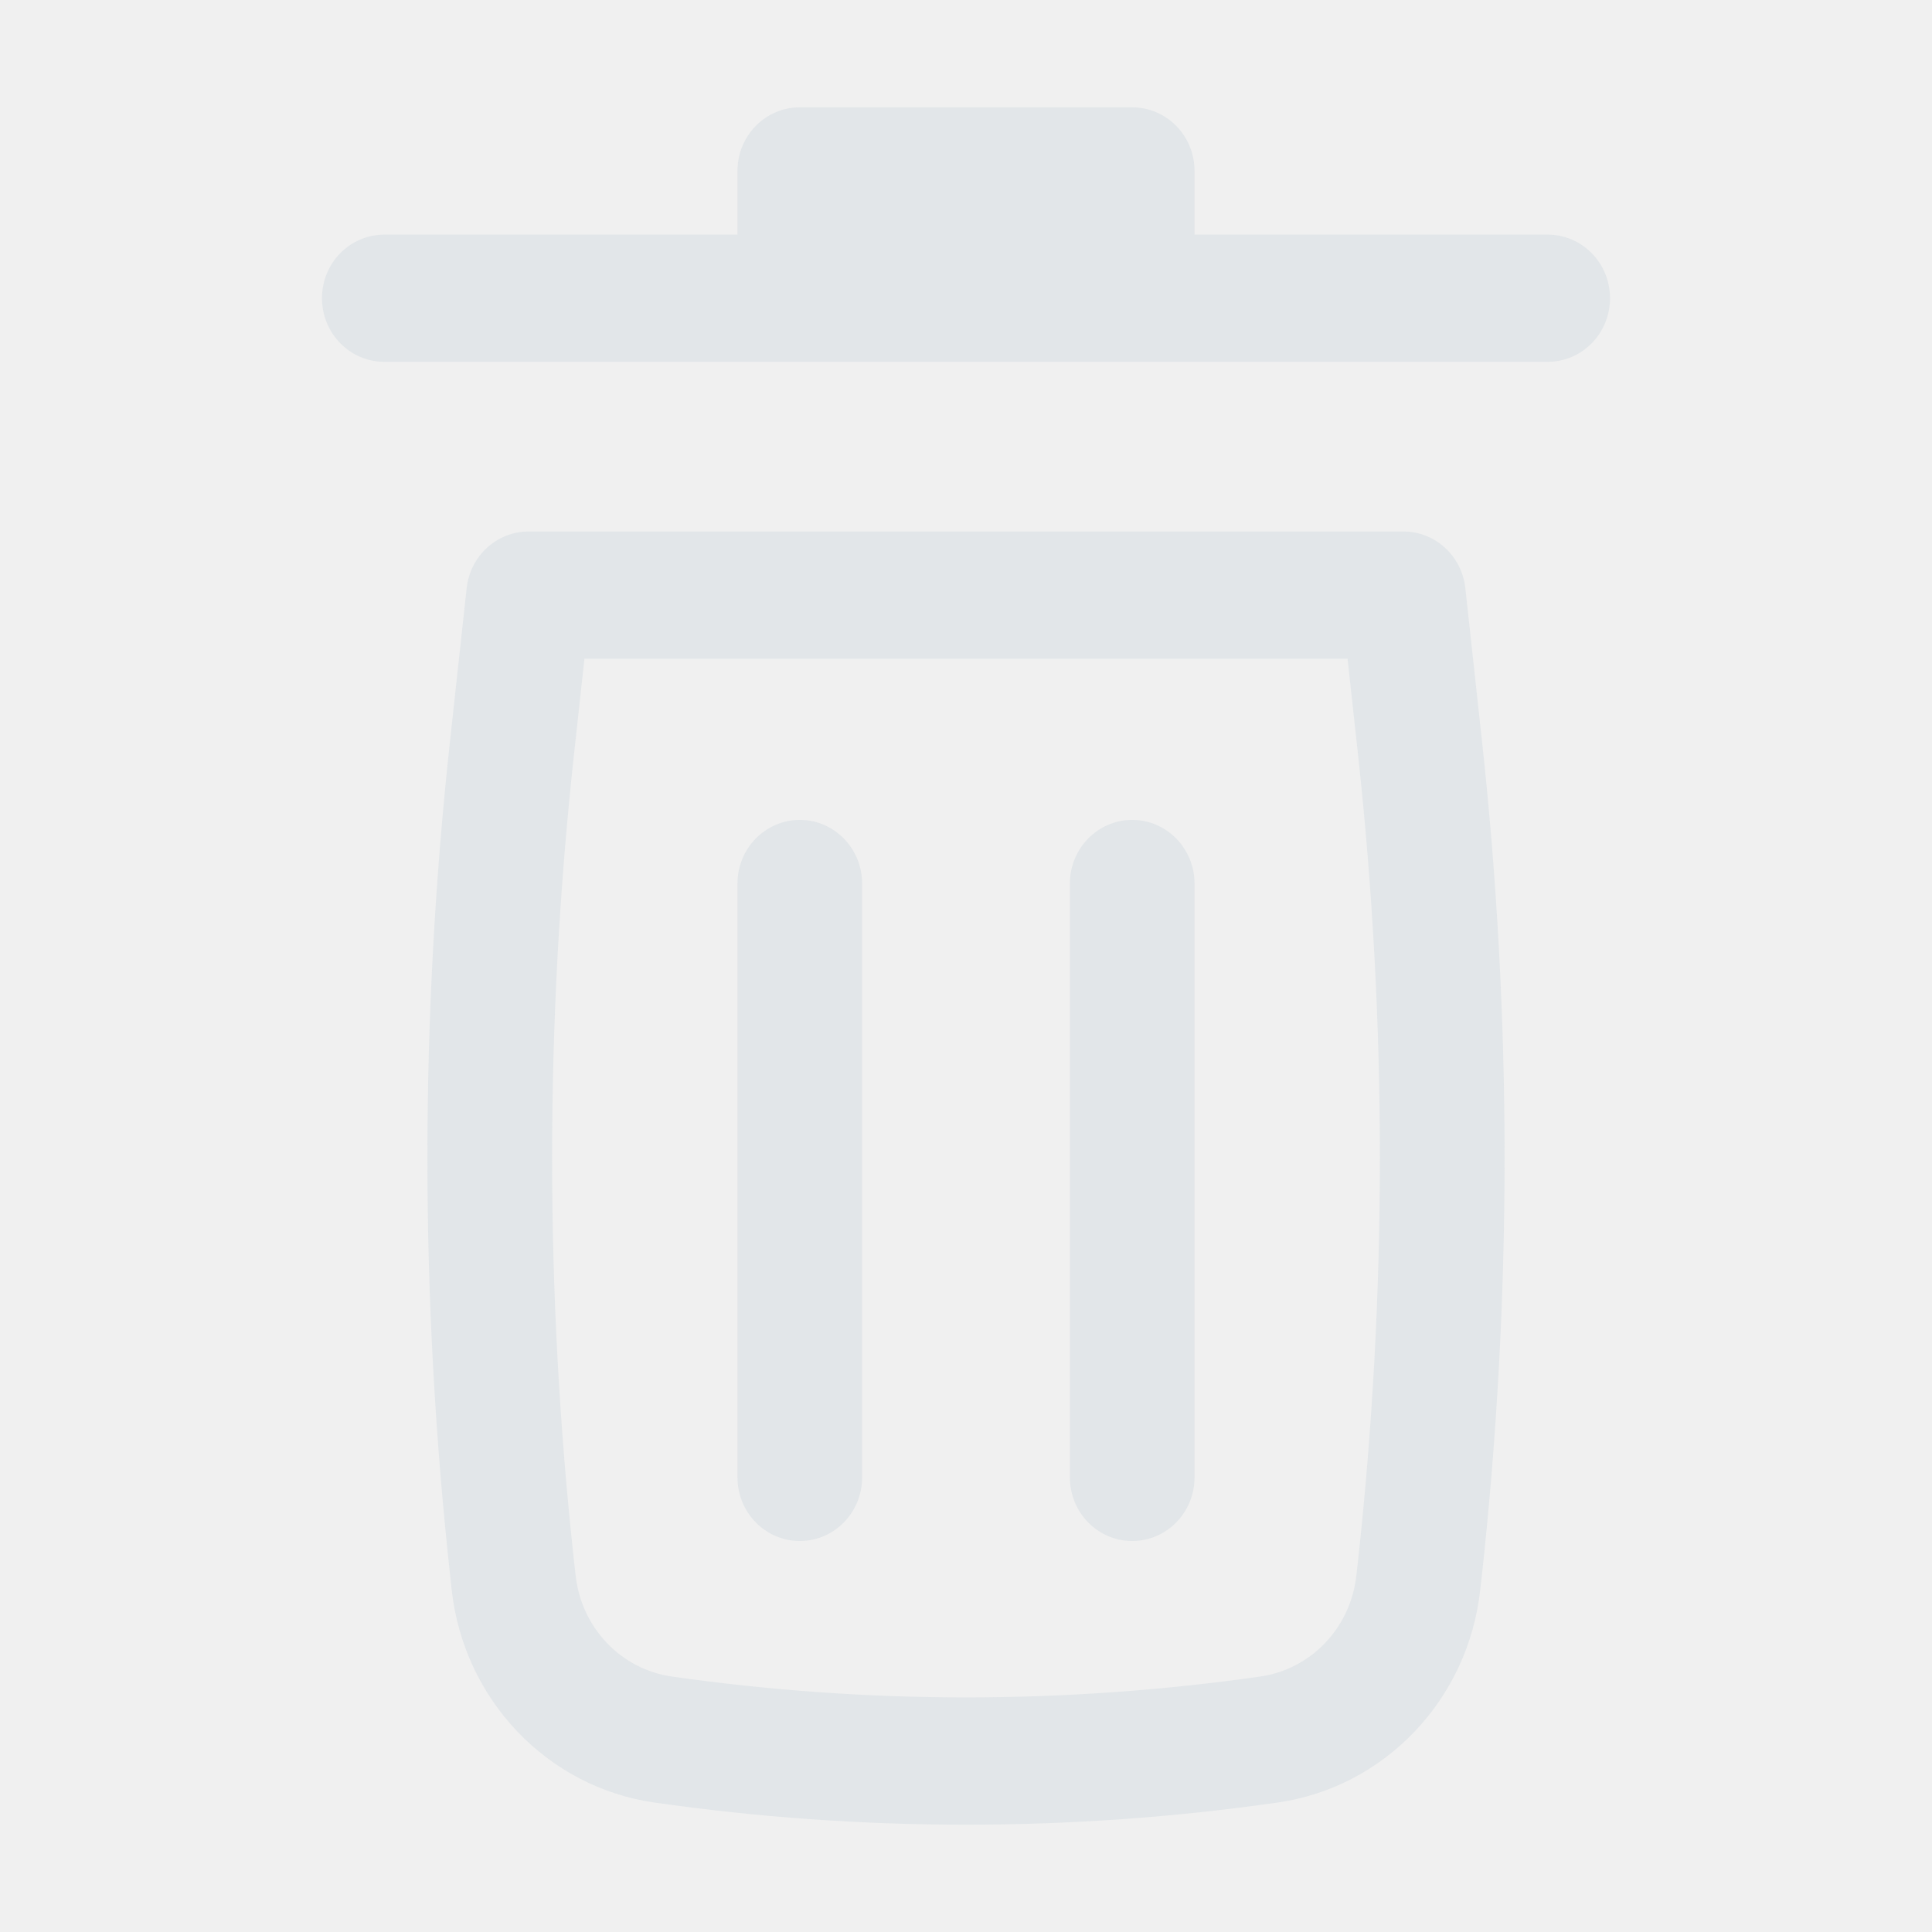
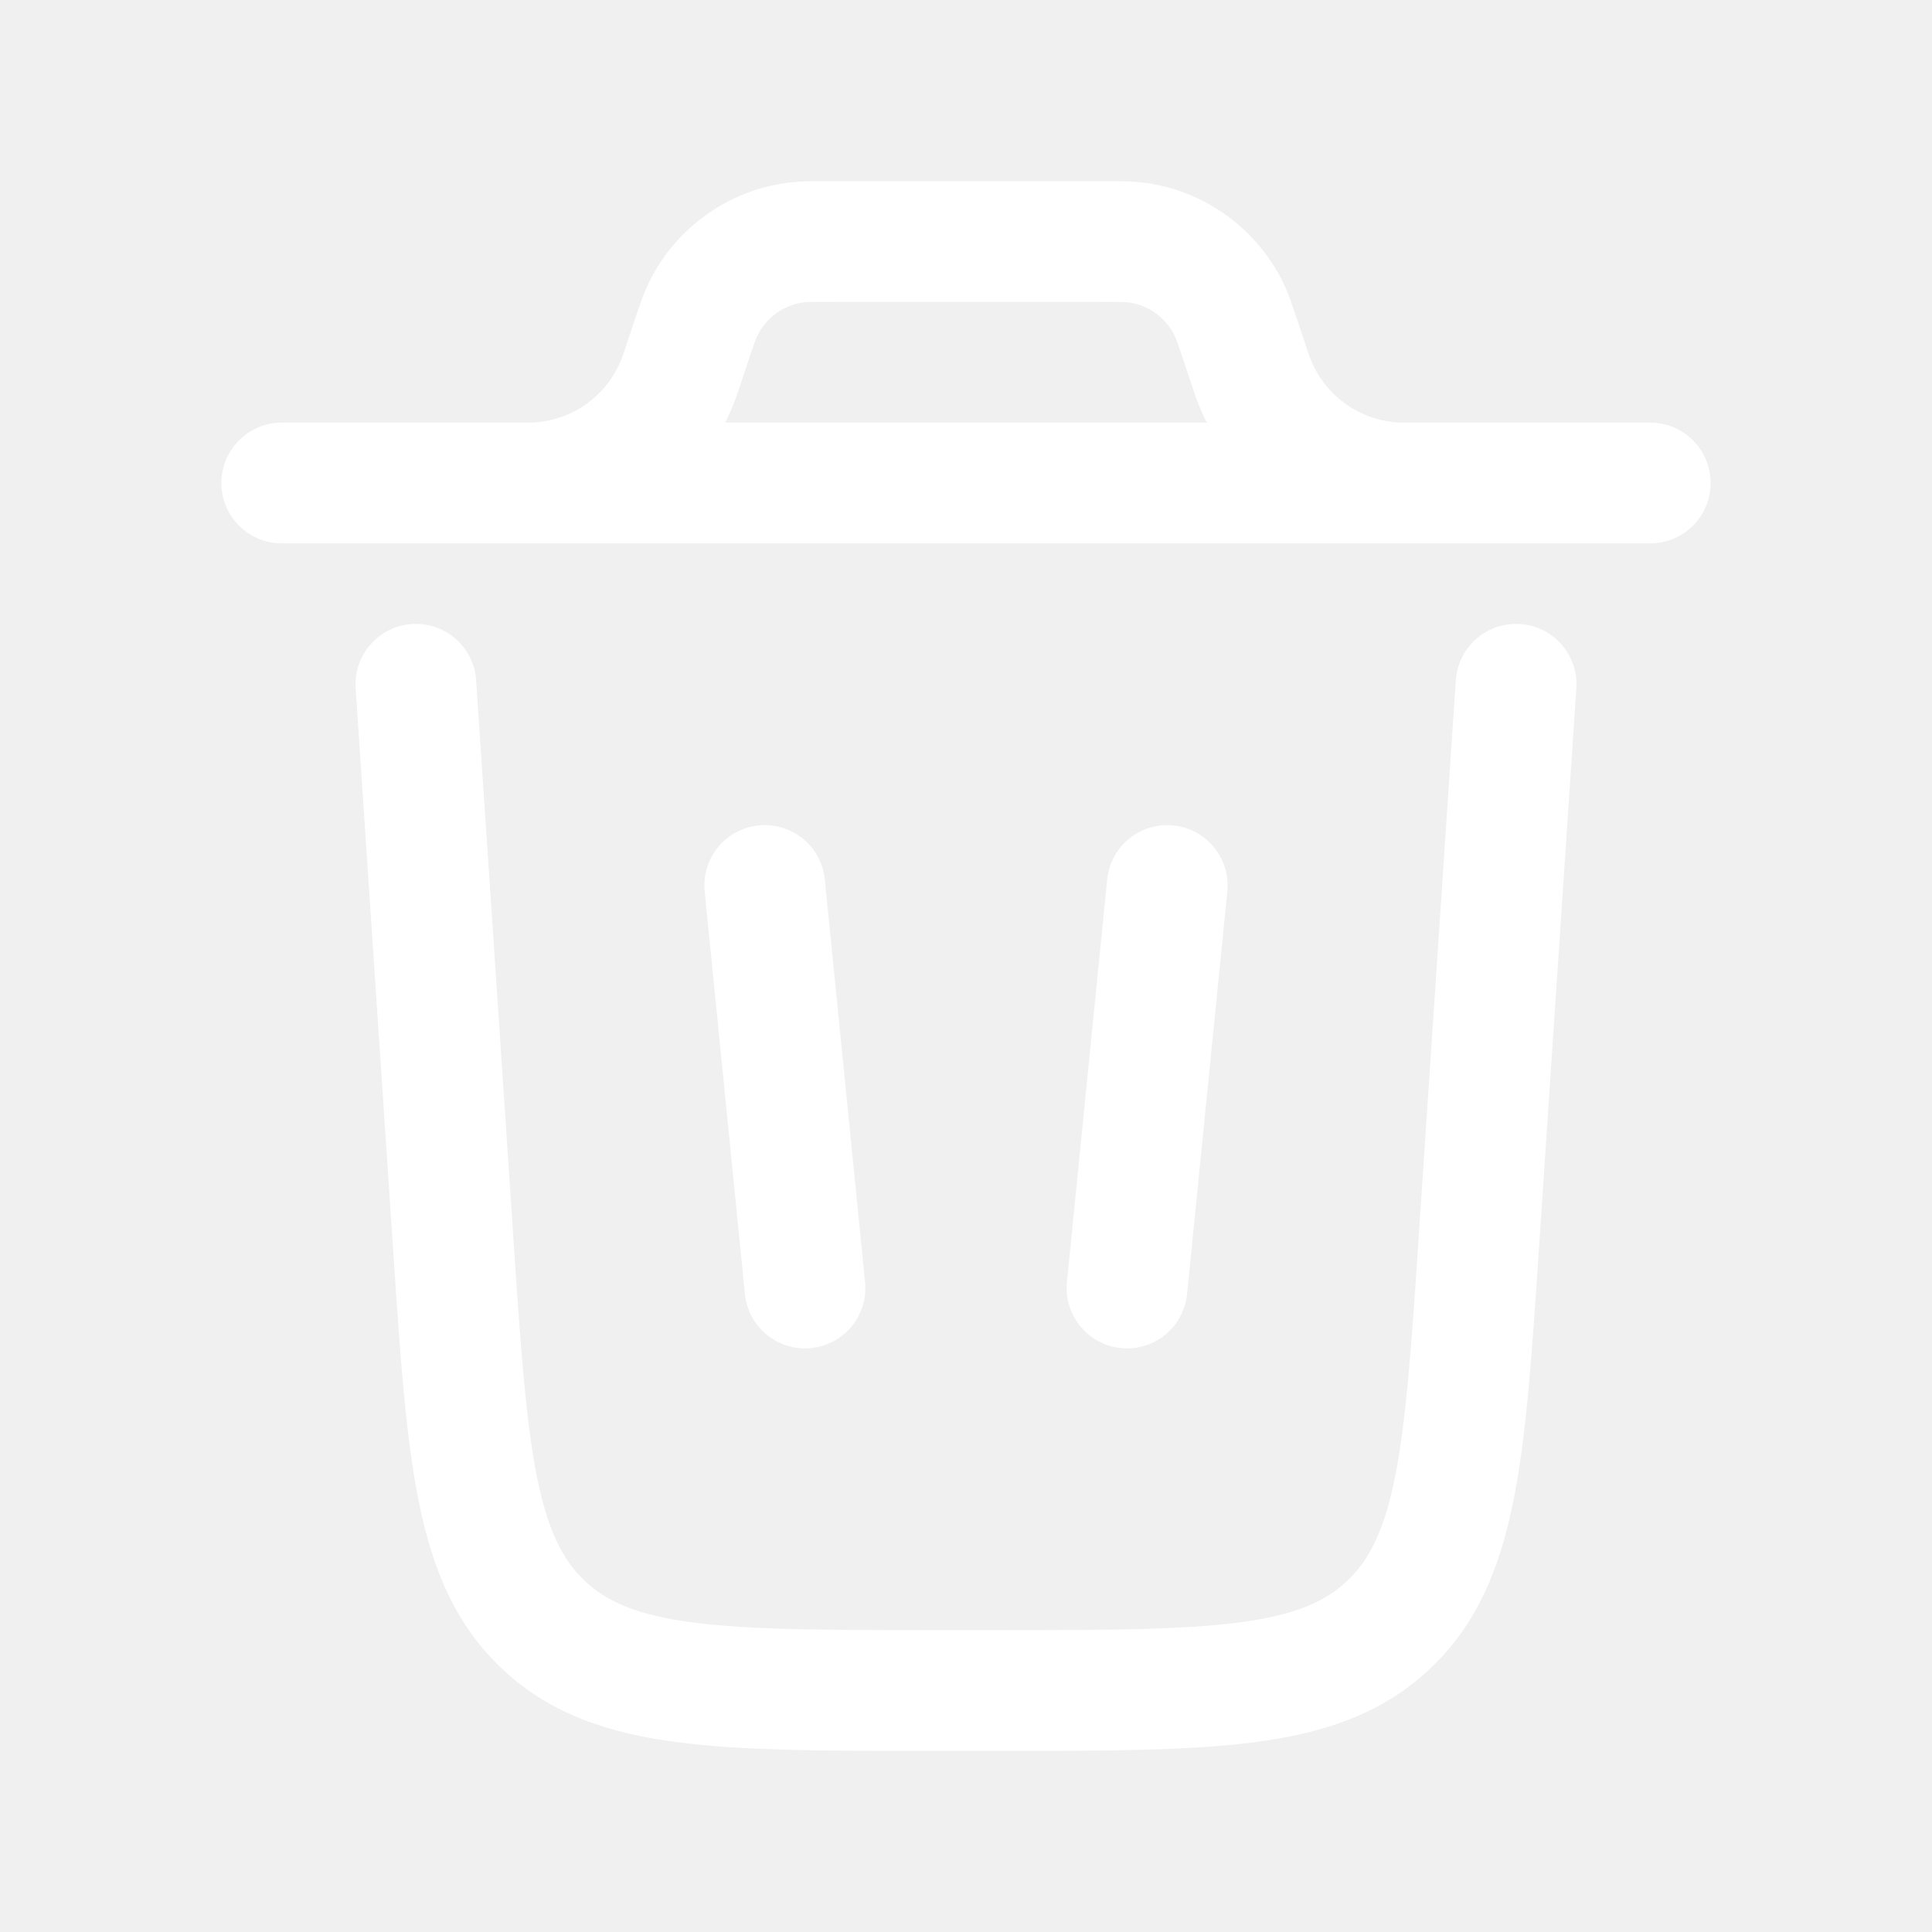
- <svg xmlns="http://www.w3.org/2000/svg" width="18" height="18" viewBox="0 0 18 18" fill="none">
-   <path d="M7.452 1C7.131 1 6.871 1.265 6.871 1.593V2.186H3.581C3.26 2.186 3 2.451 3 2.778C3 3.106 3.26 3.371 3.581 3.371H14.419C14.74 3.371 15 3.106 15 2.778C15 2.451 14.74 2.186 14.419 2.186H11.129V1.593C11.129 1.265 10.869 1 10.548 1H7.452Z" fill="#D5DDE2" fill-opacity="0.5" />
-   <path d="M7.452 7.639C7.772 7.639 8.032 7.905 8.032 8.232L8.032 13.764C8.032 14.092 7.772 14.357 7.452 14.357C7.131 14.357 6.871 14.092 6.871 13.764L6.871 8.232C6.871 7.905 7.131 7.639 7.452 7.639Z" fill="#D5DDE2" fill-opacity="0.5" />
-   <path d="M11.129 8.232C11.129 7.905 10.869 7.639 10.548 7.639C10.228 7.639 9.968 7.905 9.968 8.232V13.764C9.968 14.092 10.228 14.357 10.548 14.357C10.869 14.357 11.129 14.092 11.129 13.764V8.232Z" fill="#D5DDE2" fill-opacity="0.5" />
-   <path fill-rule="evenodd" clip-rule="evenodd" d="M4.348 5.479C4.381 5.179 4.629 4.952 4.925 4.952H13.075C13.371 4.952 13.619 5.179 13.652 5.479L13.807 6.903C14.088 9.484 14.088 12.088 13.807 14.669L13.791 14.809C13.68 15.834 12.902 16.651 11.902 16.794C9.977 17.069 8.023 17.069 6.098 16.794C5.098 16.651 4.32 15.834 4.208 14.809L4.193 14.669C3.912 12.088 3.912 9.484 4.193 6.903L4.348 5.479ZM5.445 6.137L5.347 7.034C5.076 9.528 5.076 12.044 5.347 14.538L5.363 14.678C5.416 15.164 5.784 15.552 6.259 15.62C8.077 15.879 9.923 15.879 11.741 15.62C12.216 15.552 12.584 15.164 12.637 14.678L12.653 14.538C12.924 12.044 12.924 9.528 12.653 7.034L12.555 6.137H5.445Z" fill="#D5DDE2" fill-opacity="0.5" />
+ <svg xmlns="http://www.w3.org/2000/svg" width="current" height="current" viewBox="0 0 24 24" fill="none">
+   <path fill-rule="evenodd" clip-rule="evenodd" d="M10.309 2.25H13.691C13.907 2.25 14.096 2.25 14.274 2.278C14.977 2.39 15.585 2.829 15.915 3.461C15.998 3.621 16.057 3.8 16.125 4.005L16.237 4.34C16.256 4.397 16.261 4.413 16.266 4.425C16.441 4.909 16.895 5.237 17.41 5.25C17.423 5.25 17.44 5.25 17.5 5.25H20.5C20.914 5.25 21.25 5.586 21.25 6C21.25 6.414 20.914 6.75 20.5 6.75H3.5C3.086 6.75 2.75 6.414 2.75 6C2.75 5.586 3.086 5.25 3.5 5.25H6.5C6.56 5.25 6.577 5.25 6.59 5.25C7.105 5.237 7.559 4.909 7.734 4.425C7.739 4.413 7.744 4.397 7.763 4.34L7.874 4.005C7.943 3.8 8.002 3.621 8.085 3.461C8.414 2.829 9.023 2.39 9.726 2.278C9.904 2.25 10.093 2.25 10.309 2.25ZM9.008 5.25C9.06 5.149 9.105 5.044 9.144 4.935C9.156 4.903 9.168 4.867 9.183 4.822L9.283 4.523C9.374 4.249 9.395 4.194 9.416 4.154C9.526 3.943 9.728 3.797 9.963 3.759C10.007 3.752 10.067 3.75 10.355 3.75H13.645C13.933 3.75 13.993 3.752 14.037 3.759C14.271 3.797 14.474 3.943 14.584 4.154C14.605 4.194 14.626 4.249 14.717 4.523L14.817 4.822L14.855 4.936C14.895 5.044 14.94 5.149 14.992 5.25H9.008Z" fill="white" />
+   <path d="M5.915 8.45C5.887 8.037 5.53 7.724 5.117 7.752C4.703 7.779 4.391 8.137 4.418 8.55L4.882 15.502C4.967 16.784 5.036 17.82 5.198 18.634C5.367 19.479 5.653 20.185 6.245 20.738C6.836 21.292 7.56 21.531 8.414 21.642C9.236 21.75 10.275 21.75 11.56 21.75H12.439C13.725 21.75 14.763 21.75 15.585 21.642C16.44 21.531 17.164 21.292 17.755 20.738C18.347 20.185 18.633 19.479 18.802 18.634C18.964 17.821 19.033 16.784 19.118 15.502L19.582 8.55C19.609 8.137 19.297 7.779 18.883 7.752C18.47 7.724 18.113 8.037 18.085 8.45L17.625 15.349C17.535 16.697 17.471 17.635 17.331 18.341C17.194 19.025 17.004 19.387 16.73 19.643C16.457 19.899 16.083 20.065 15.391 20.155C14.678 20.248 13.738 20.25 12.387 20.25H11.613C10.262 20.25 9.322 20.248 8.609 20.155C7.917 20.065 7.543 19.899 7.269 19.643C6.996 19.387 6.806 19.025 6.669 18.341C6.529 17.635 6.465 16.697 6.375 15.349L5.915 8.45Z" fill="white" />
+   <path d="M9.425 10.254C9.838 10.213 10.205 10.513 10.246 10.925L10.746 15.925C10.787 16.338 10.487 16.705 10.075 16.746C9.662 16.788 9.295 16.487 9.254 16.075L8.754 11.075C8.712 10.662 9.013 10.295 9.425 10.254Z" fill="white" />
+   <path d="M14.575 10.254C14.987 10.295 15.287 10.662 15.246 11.075L14.746 16.075C14.705 16.487 14.338 16.788 13.925 16.746C13.513 16.705 13.213 16.338 13.254 15.925L13.754 10.925C13.795 10.513 14.162 10.213 14.575 10.254Z" fill="white" />
</svg>
